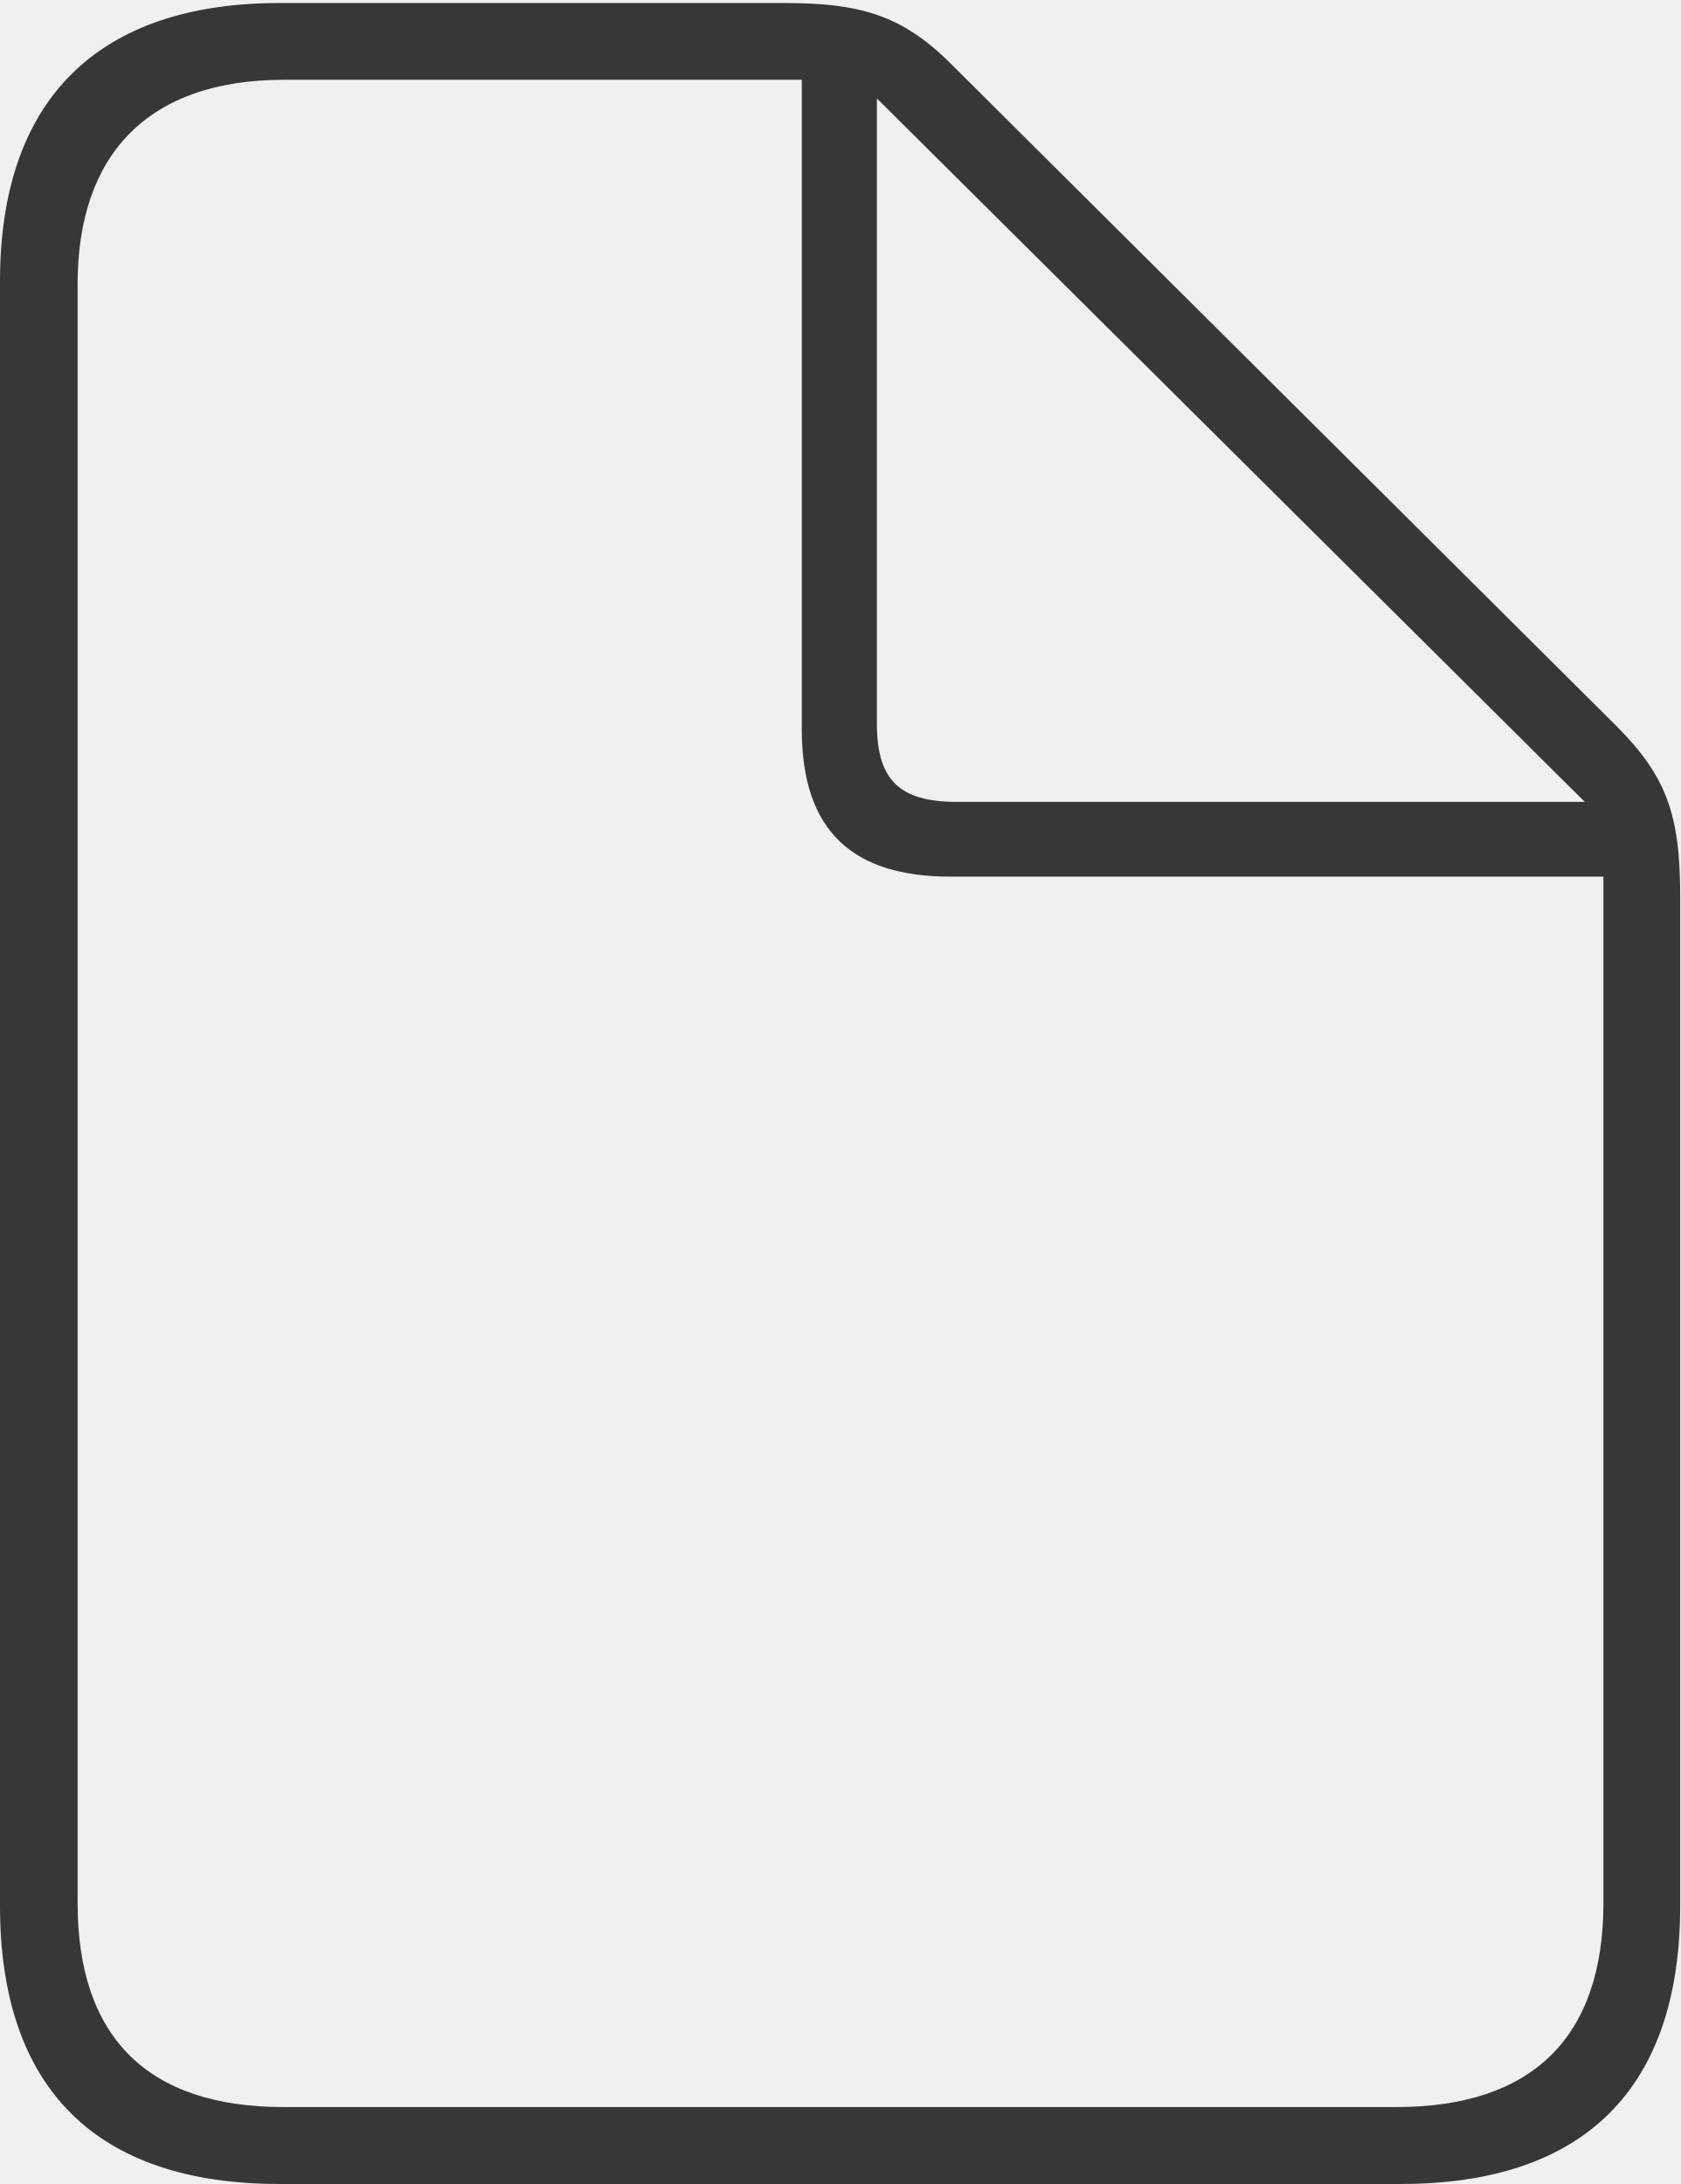
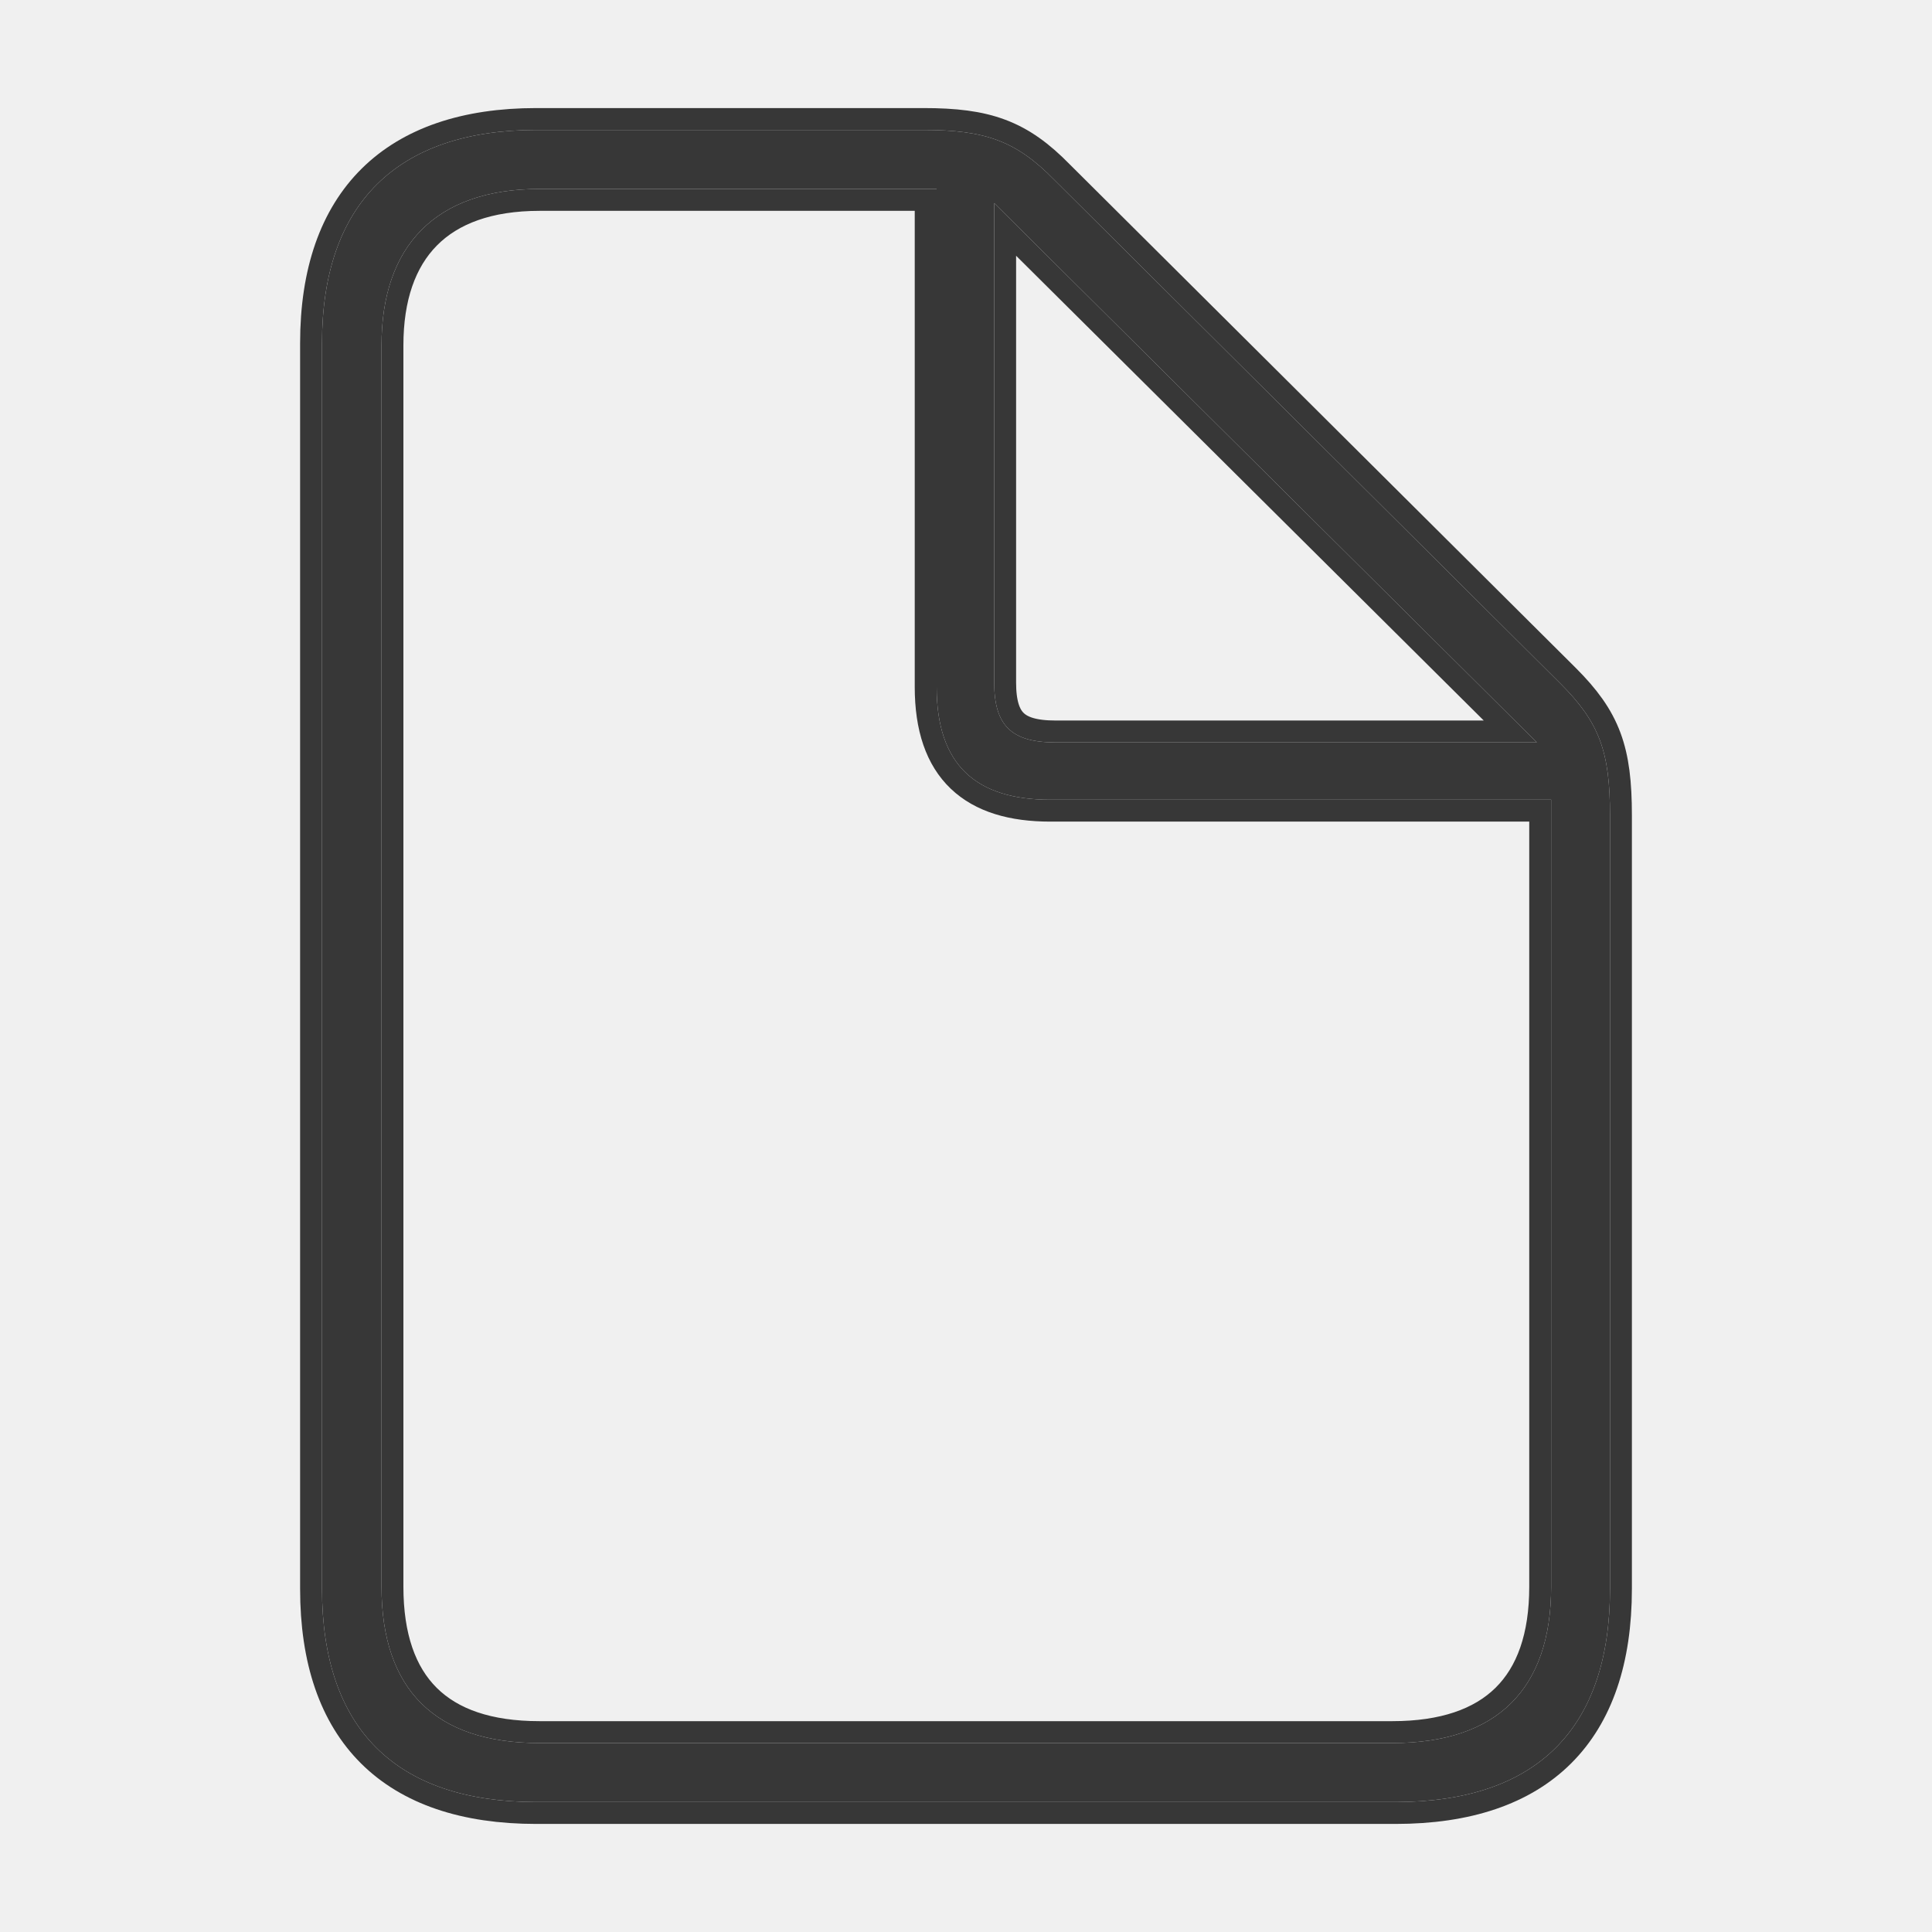
- <svg xmlns="http://www.w3.org/2000/svg" preserveAspectRatio="none" overflow="visible" style="display: block;" width="10" height="13" viewBox="0 0 10 13" fill="none">
-   <g id="document 4" clip-path="url(#clip0_2002_14)">
-     <path id="Vector" d="M1.664 13H8.334C9.432 13 10 12.429 10 11.344V5.339C10 4.844 9.918 4.619 9.615 4.316L5.686 0.406C5.389 0.102 5.148 0.018 4.67 0.018H1.664C0.586 0.018 0 0.589 0 1.674V11.344C0 12.431 0.573 13 1.664 13ZM1.687 12.542C0.878 12.542 0.462 12.126 0.462 11.328V1.69C0.462 0.923 0.878 0.475 1.689 0.475H4.772V4.342C4.772 4.954 5.083 5.218 5.655 5.218H9.543V11.328C9.543 12.126 9.12 12.542 8.311 12.542H1.687ZM5.694 4.773C5.352 4.773 5.219 4.641 5.219 4.308V0.586L9.432 4.773H5.694Z" fill="#373737" />
+ <svg xmlns="http://www.w3.org/2000/svg" xmlns:xlink="http://www.w3.org/1999/xlink" preserveAspectRatio="none" overflow="visible" style="display: block;" width="15" height="15" viewBox="0 0 15 15" fill="none">
+   <g id="document 5">
+     <g id="Vector">
+       <use xlink:href="#stroke0_2002_173" fill="#373737" />
+       <mask id="stroke1_2002_173" maskUnits="userSpaceOnUse" x="1.5" y="0.009" width="12" height="15" fill="black">
+         <rect fill="white" x="1.5" y="0.009" width="12" height="15" />
+         <use xlink:href="#stroke0_2002_173" />
+       </mask>
+       <path d="M4.164 13.991H10.834C11.932 13.991 12.5 13.42 12.5 12.335V6.33C12.5 5.835 12.418 5.61 12.115 5.307L8.186 1.397C7.889 1.093 7.648 1.009 7.17 1.009H4.164C3.086 1.009 2.5 1.58 2.5 2.665V12.335C2.5 13.422 3.073 13.991 4.164 13.991ZM4.187 13.533C3.378 13.533 2.962 13.117 2.962 12.319V2.681C2.962 1.914 3.378 1.467 4.189 1.467H7.272V5.333C7.272 5.945 7.583 6.209 8.155 6.209H12.043V12.319C12.043 13.117 11.62 13.533 10.811 13.533H4.187ZM8.194 5.764C7.852 5.764 7.719 5.632 7.719 5.299V1.577L11.932 5.764H8.194Z" stroke-width="0.34" stroke="#373737" mask="url(#stroke1_2002_173)" />
+     </g>
  </g>
  <defs>
-     <clipPath id="clip0_2002_14">
-       <rect width="10" height="13" fill="white" />
-     </clipPath>
+     <path id="stroke0_2002_173" d="M4.164 13.991H10.834C11.932 13.991 12.5 13.42 12.5 12.335V6.33C12.5 5.835 12.418 5.61 12.115 5.307L8.186 1.397C7.889 1.093 7.648 1.009 7.17 1.009H4.164C3.086 1.009 2.5 1.58 2.5 2.665V12.335C2.5 13.422 3.073 13.991 4.164 13.991ZM4.187 13.533C3.378 13.533 2.962 13.117 2.962 12.319V2.681C2.962 1.914 3.378 1.467 4.189 1.467H7.272V5.333C7.272 5.945 7.583 6.209 8.155 6.209H12.043V12.319C12.043 13.117 11.62 13.533 10.811 13.533H4.187ZM8.194 5.764C7.852 5.764 7.719 5.632 7.719 5.299V1.577L11.932 5.764H8.194Z" />
  </defs>
</svg>
